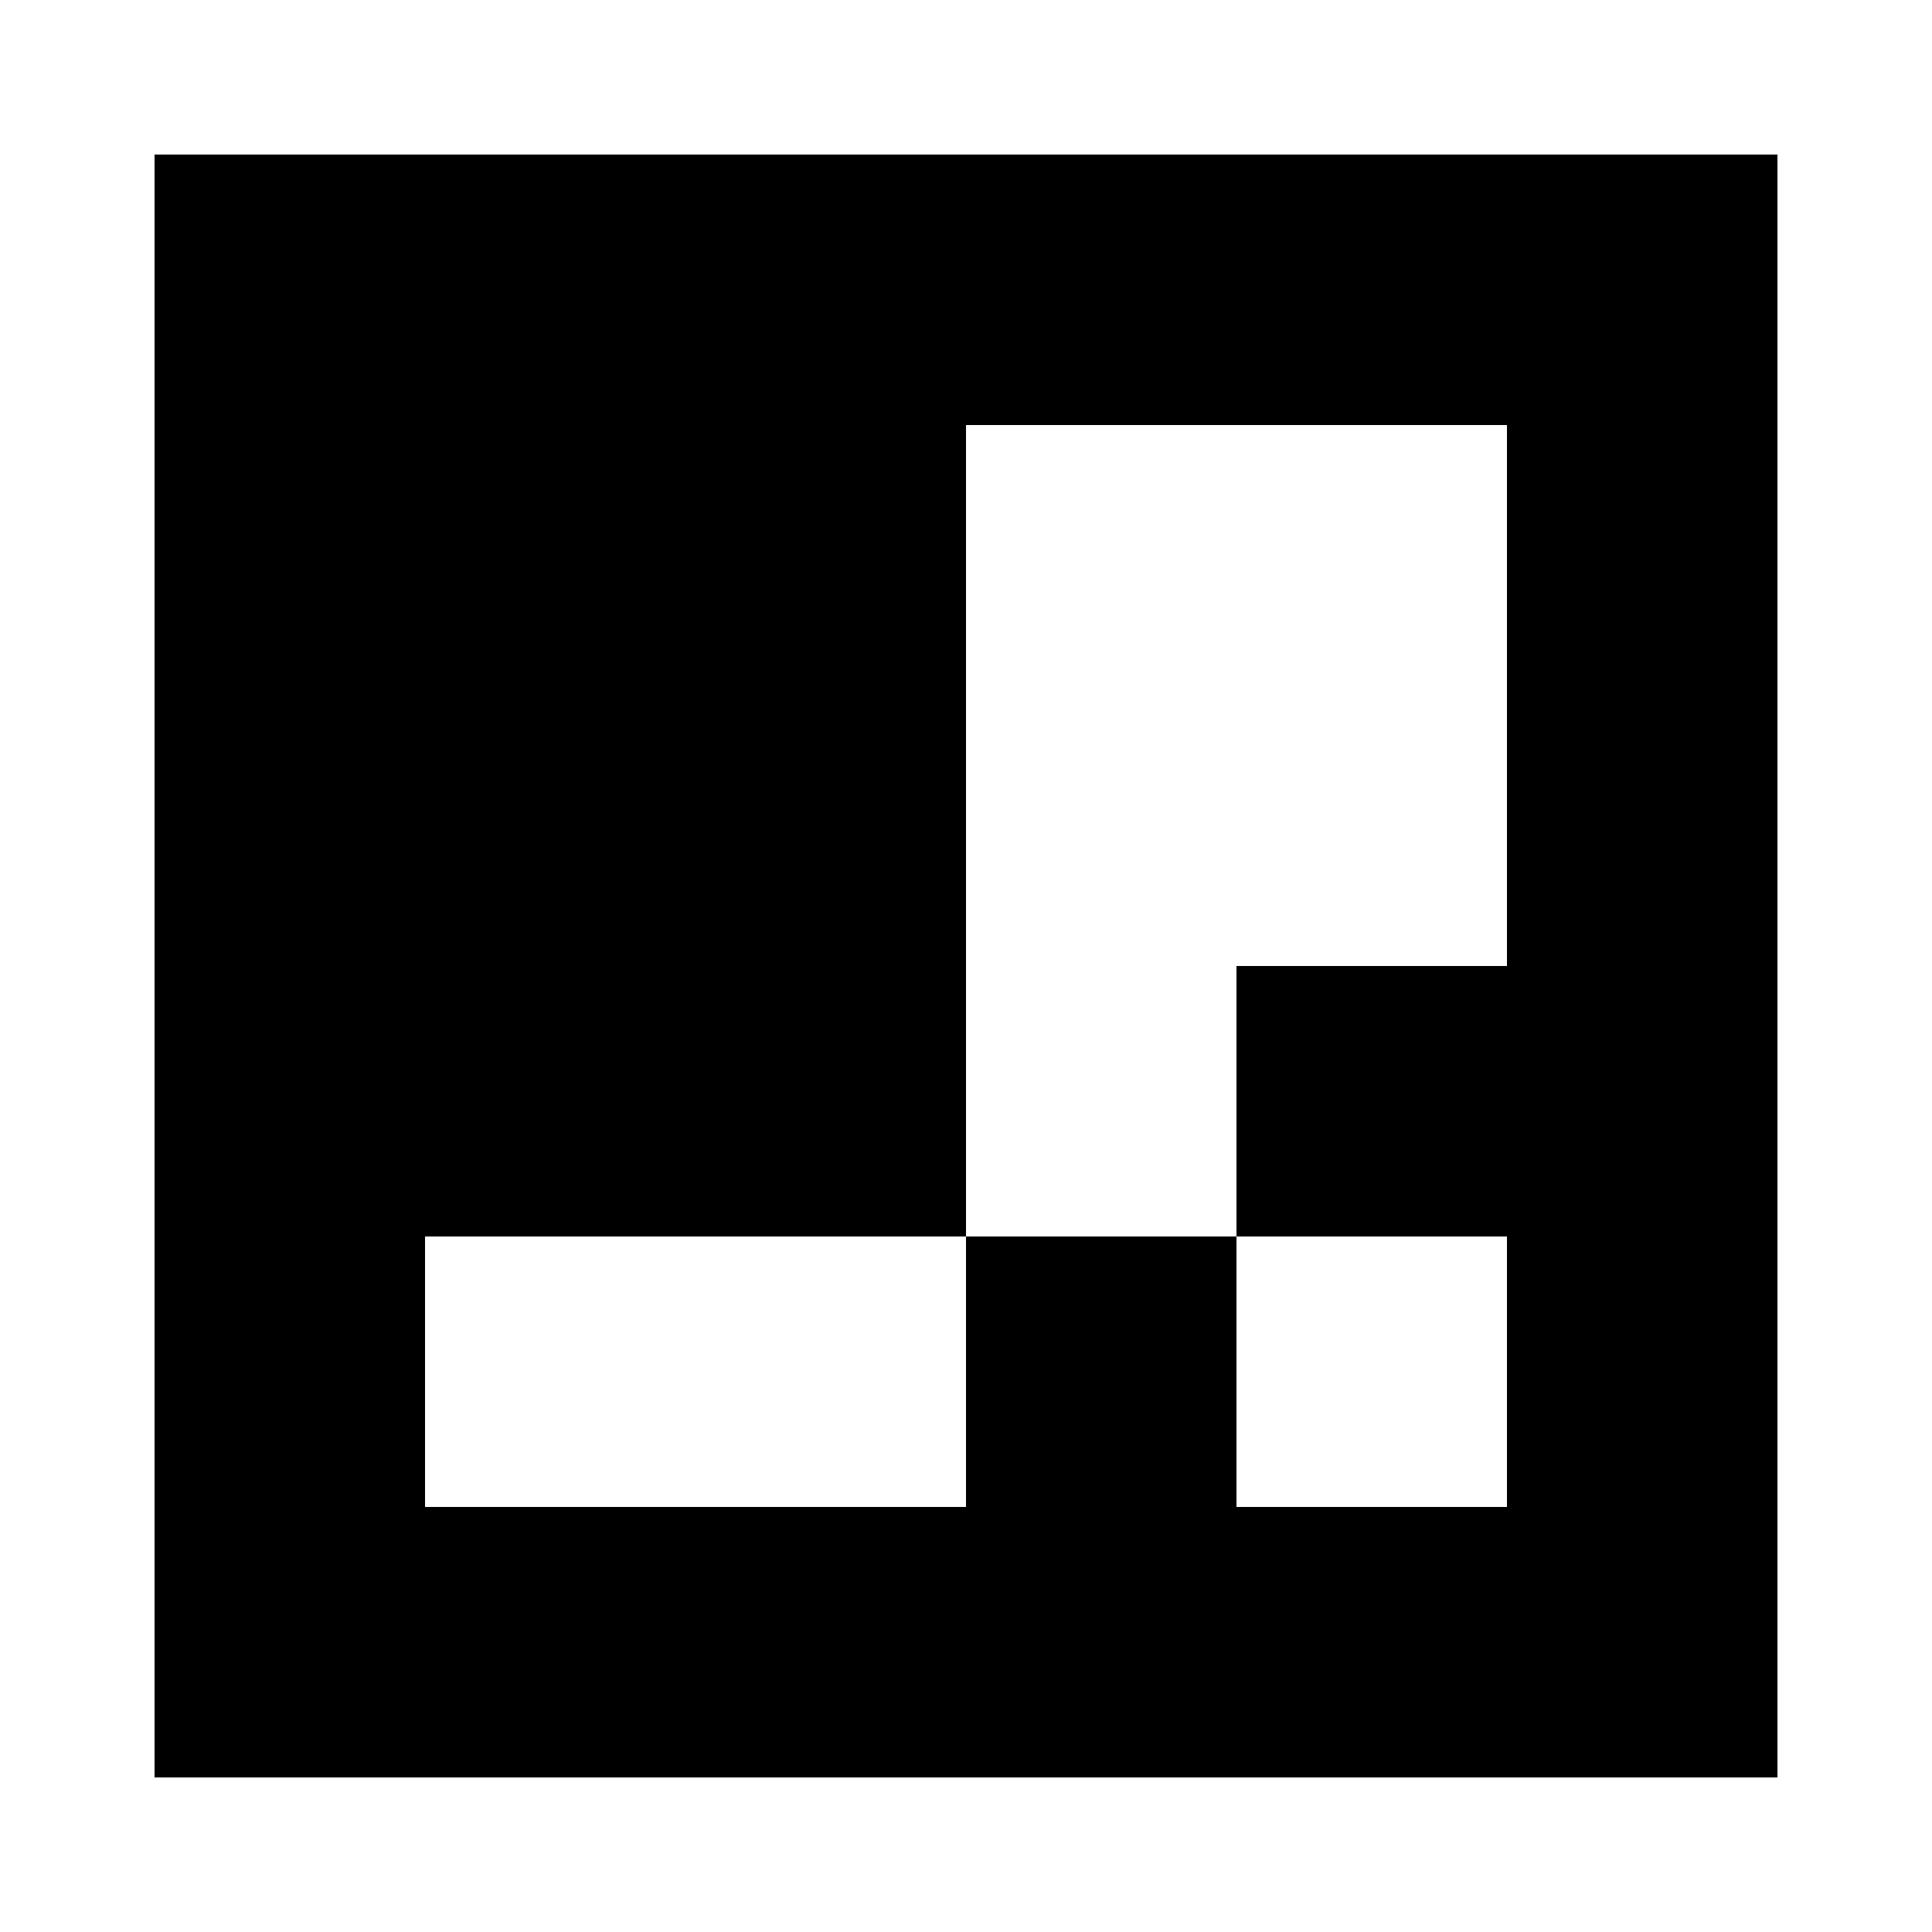
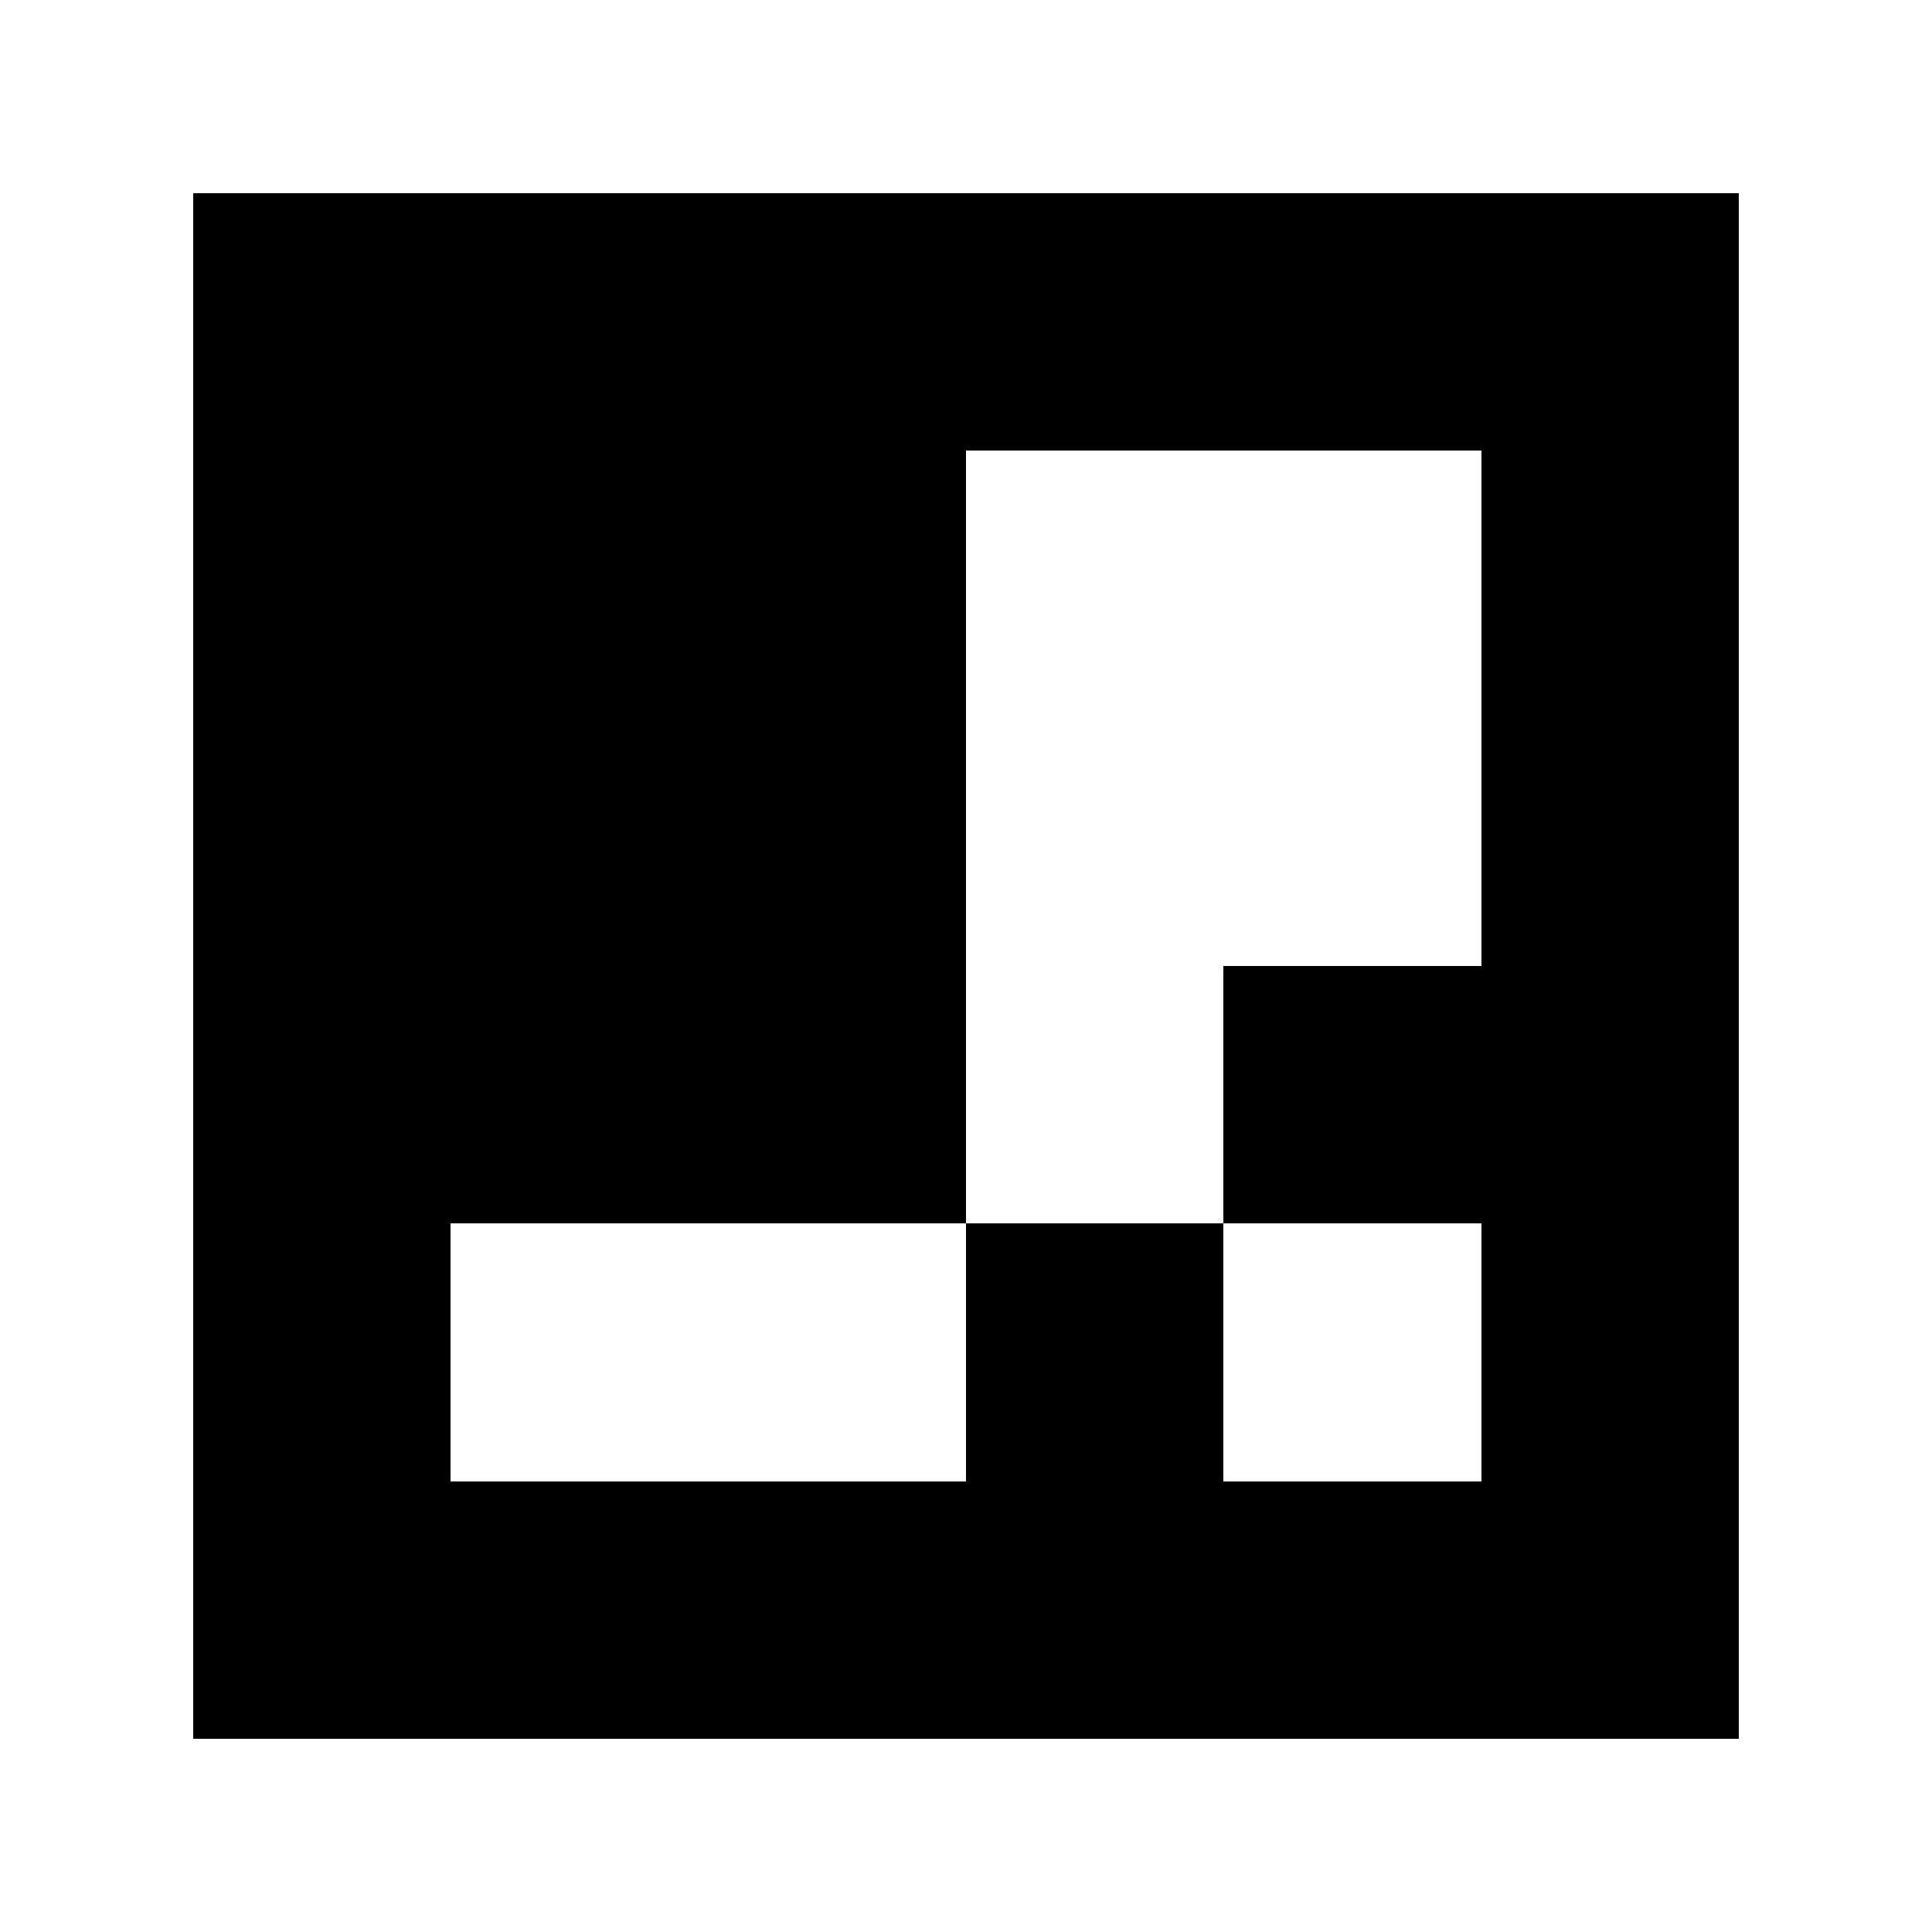
<svg xmlns="http://www.w3.org/2000/svg" viewBox="0 0 30 30" shape-rendering="crispEdges" width="500mm" height="500mm" version="1.1" id="svg26">
  <defs id="defs30" />
  <rect style="fill:#ffffff;stroke:#000000;stroke-width:0.06;stroke-linecap:round;stroke-linejoin:round" id="rect379" width="30.697" height="30.217" x="-0.36" y="-0.113" />
-   <g id="g271" transform="matrix(4.2,0,0,4.2,2.4,2.4)">
+   <g id="g271" transform="matrix(4,0,0,4,3,3)">
    <rect x="0" y="0" width="6" height="6" fill="#000000" id="rect2" />
    <rect width="1.5" height="1" x="3" y="1" fill="#ffffff" id="rect4" />
    <rect width="1" height="1.5" x="3" y="1" fill="#ffffff" id="rect6" />
    <rect width="1" height="1" x="4" y="1" fill="#ffffff" id="rect8" />
    <rect width="1" height="1.5" x="4" y="1" fill="#ffffff" id="rect10" />
    <rect width="1.5" height="1" x="3" y="2" fill="#ffffff" id="rect12" />
    <rect width="1" height="1.5" x="3" y="2" fill="#ffffff" id="rect14" />
    <rect width="1" height="1" x="4" y="2" fill="#ffffff" id="rect16" />
    <rect width="1" height="1" x="3" y="3" fill="#ffffff" id="rect18" />
    <rect width="1.5" height="1" x="1" y="4" fill="#ffffff" id="rect20" />
    <rect width="1" height="1" x="2" y="4" fill="#ffffff" id="rect22" />
    <rect width="1" height="1" x="4" y="4" fill="#ffffff" id="rect24" />
  </g>
</svg>
